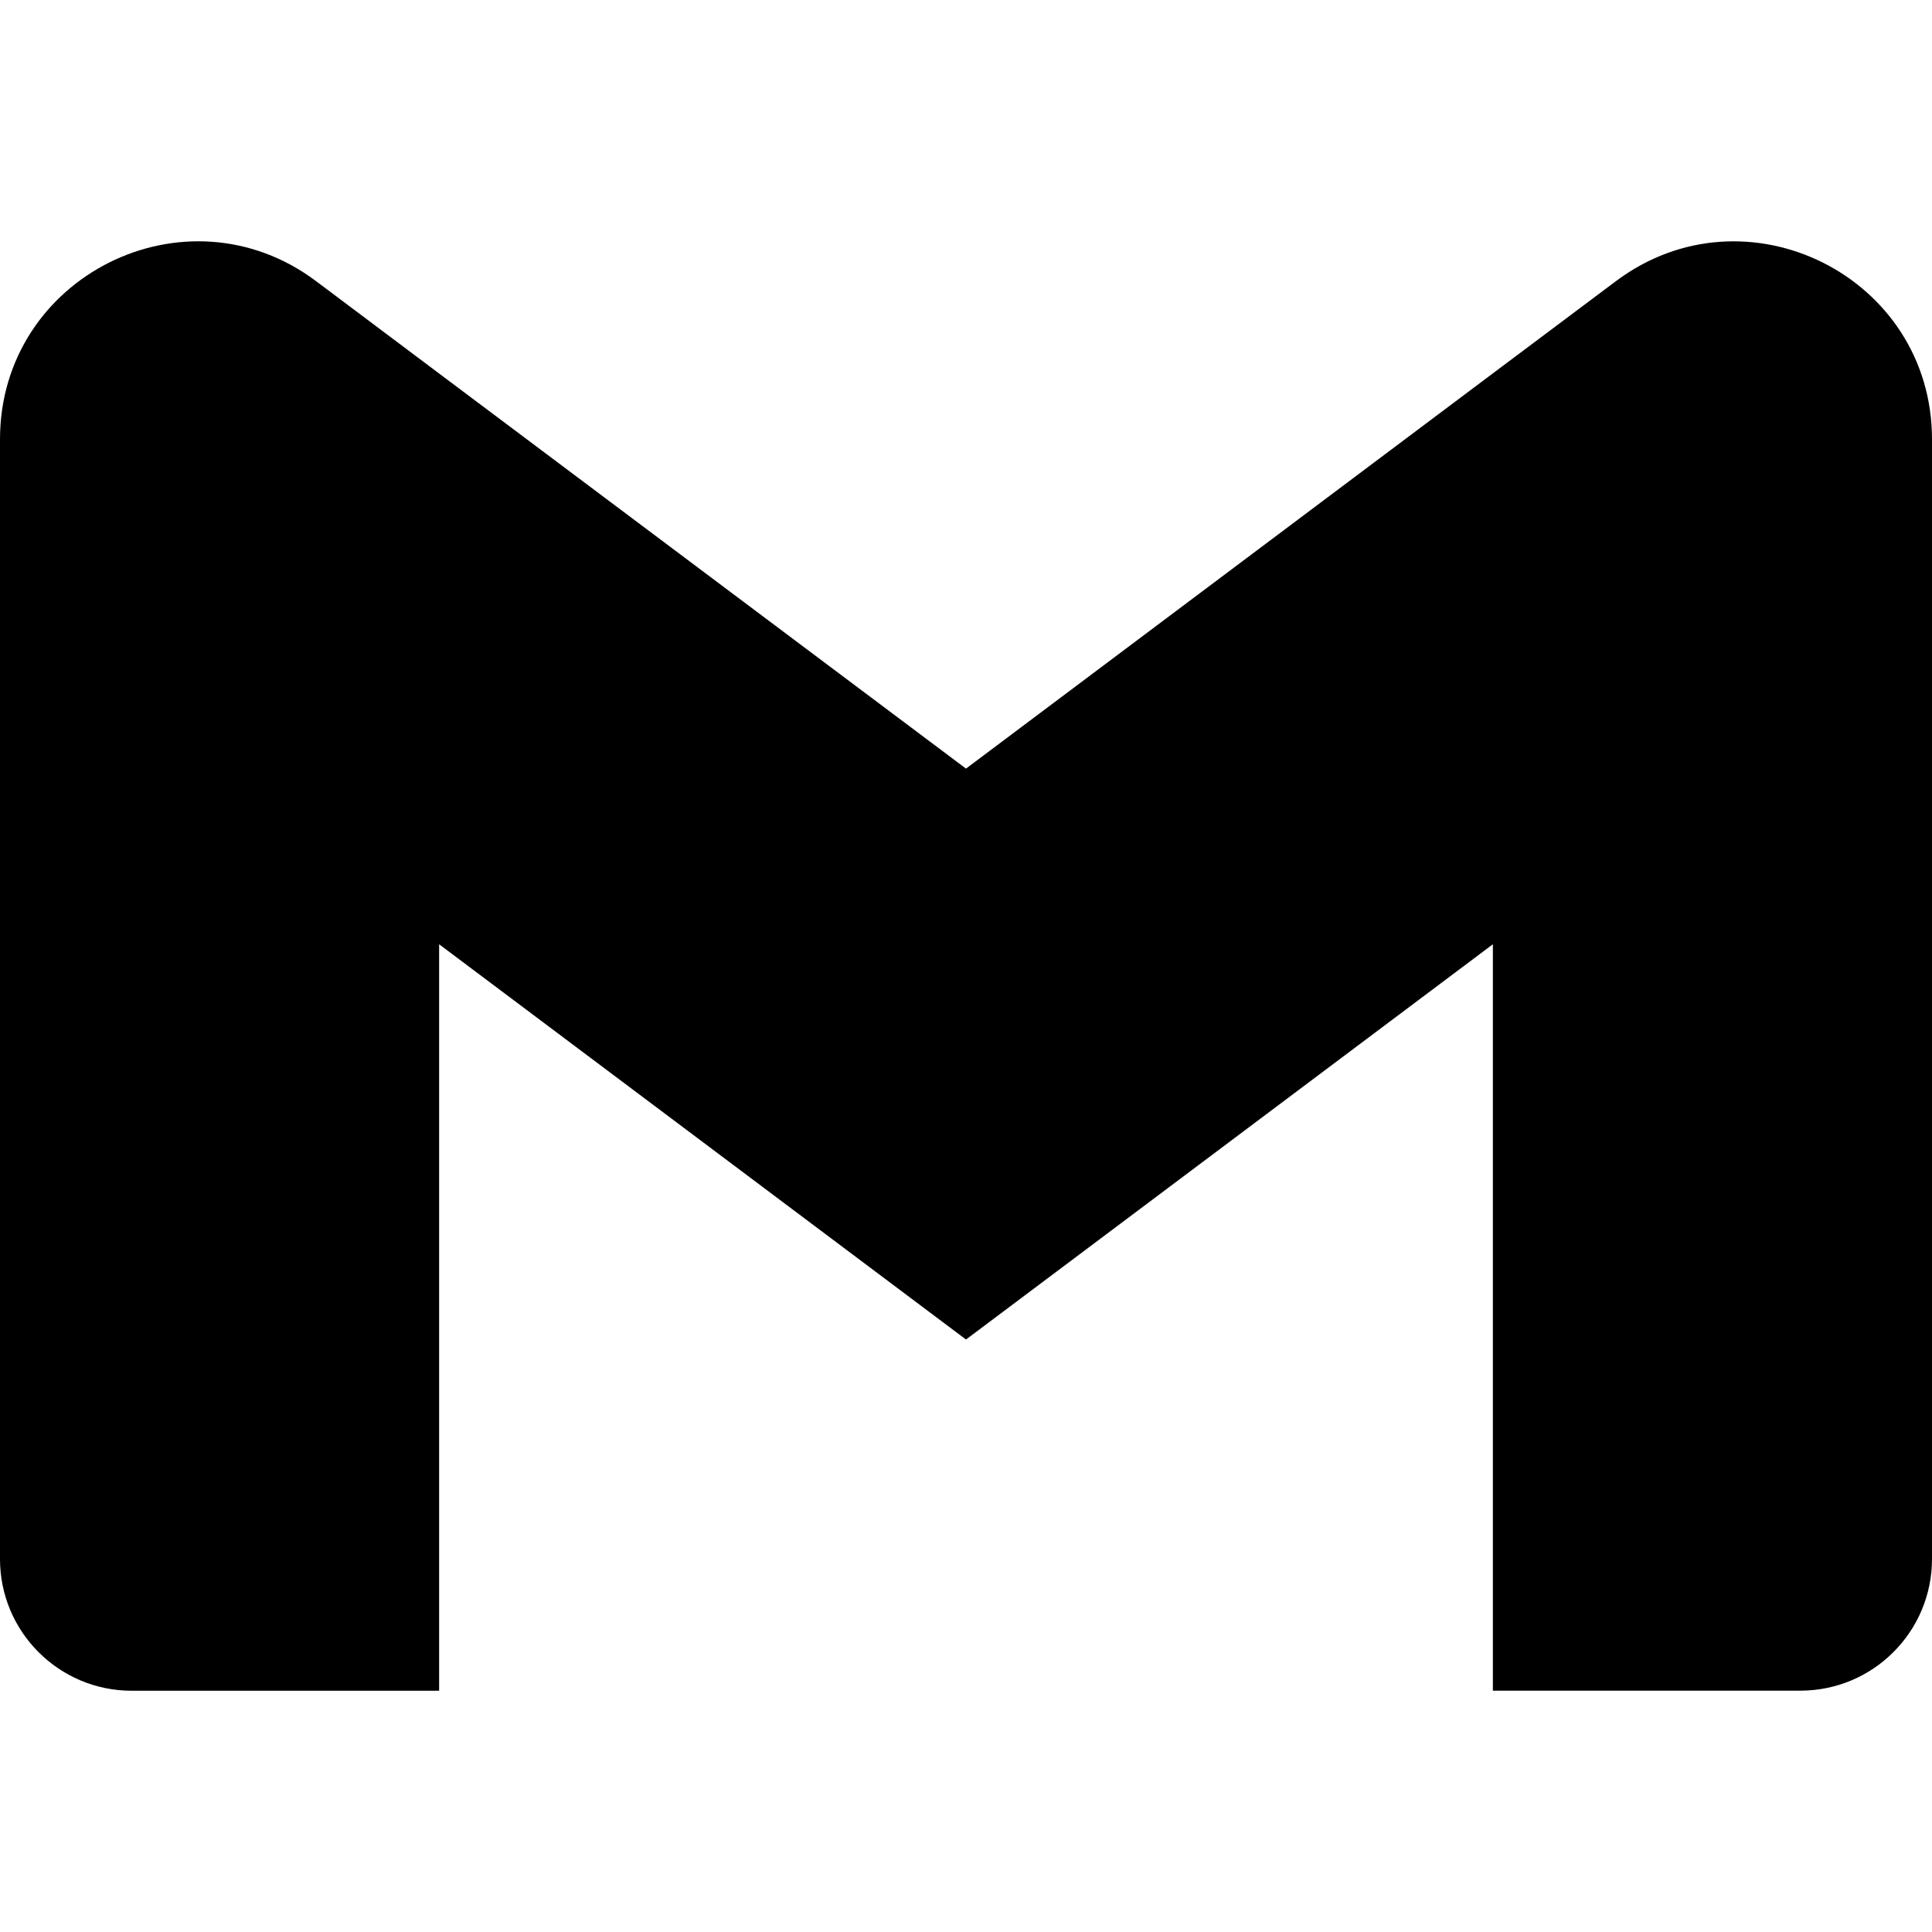
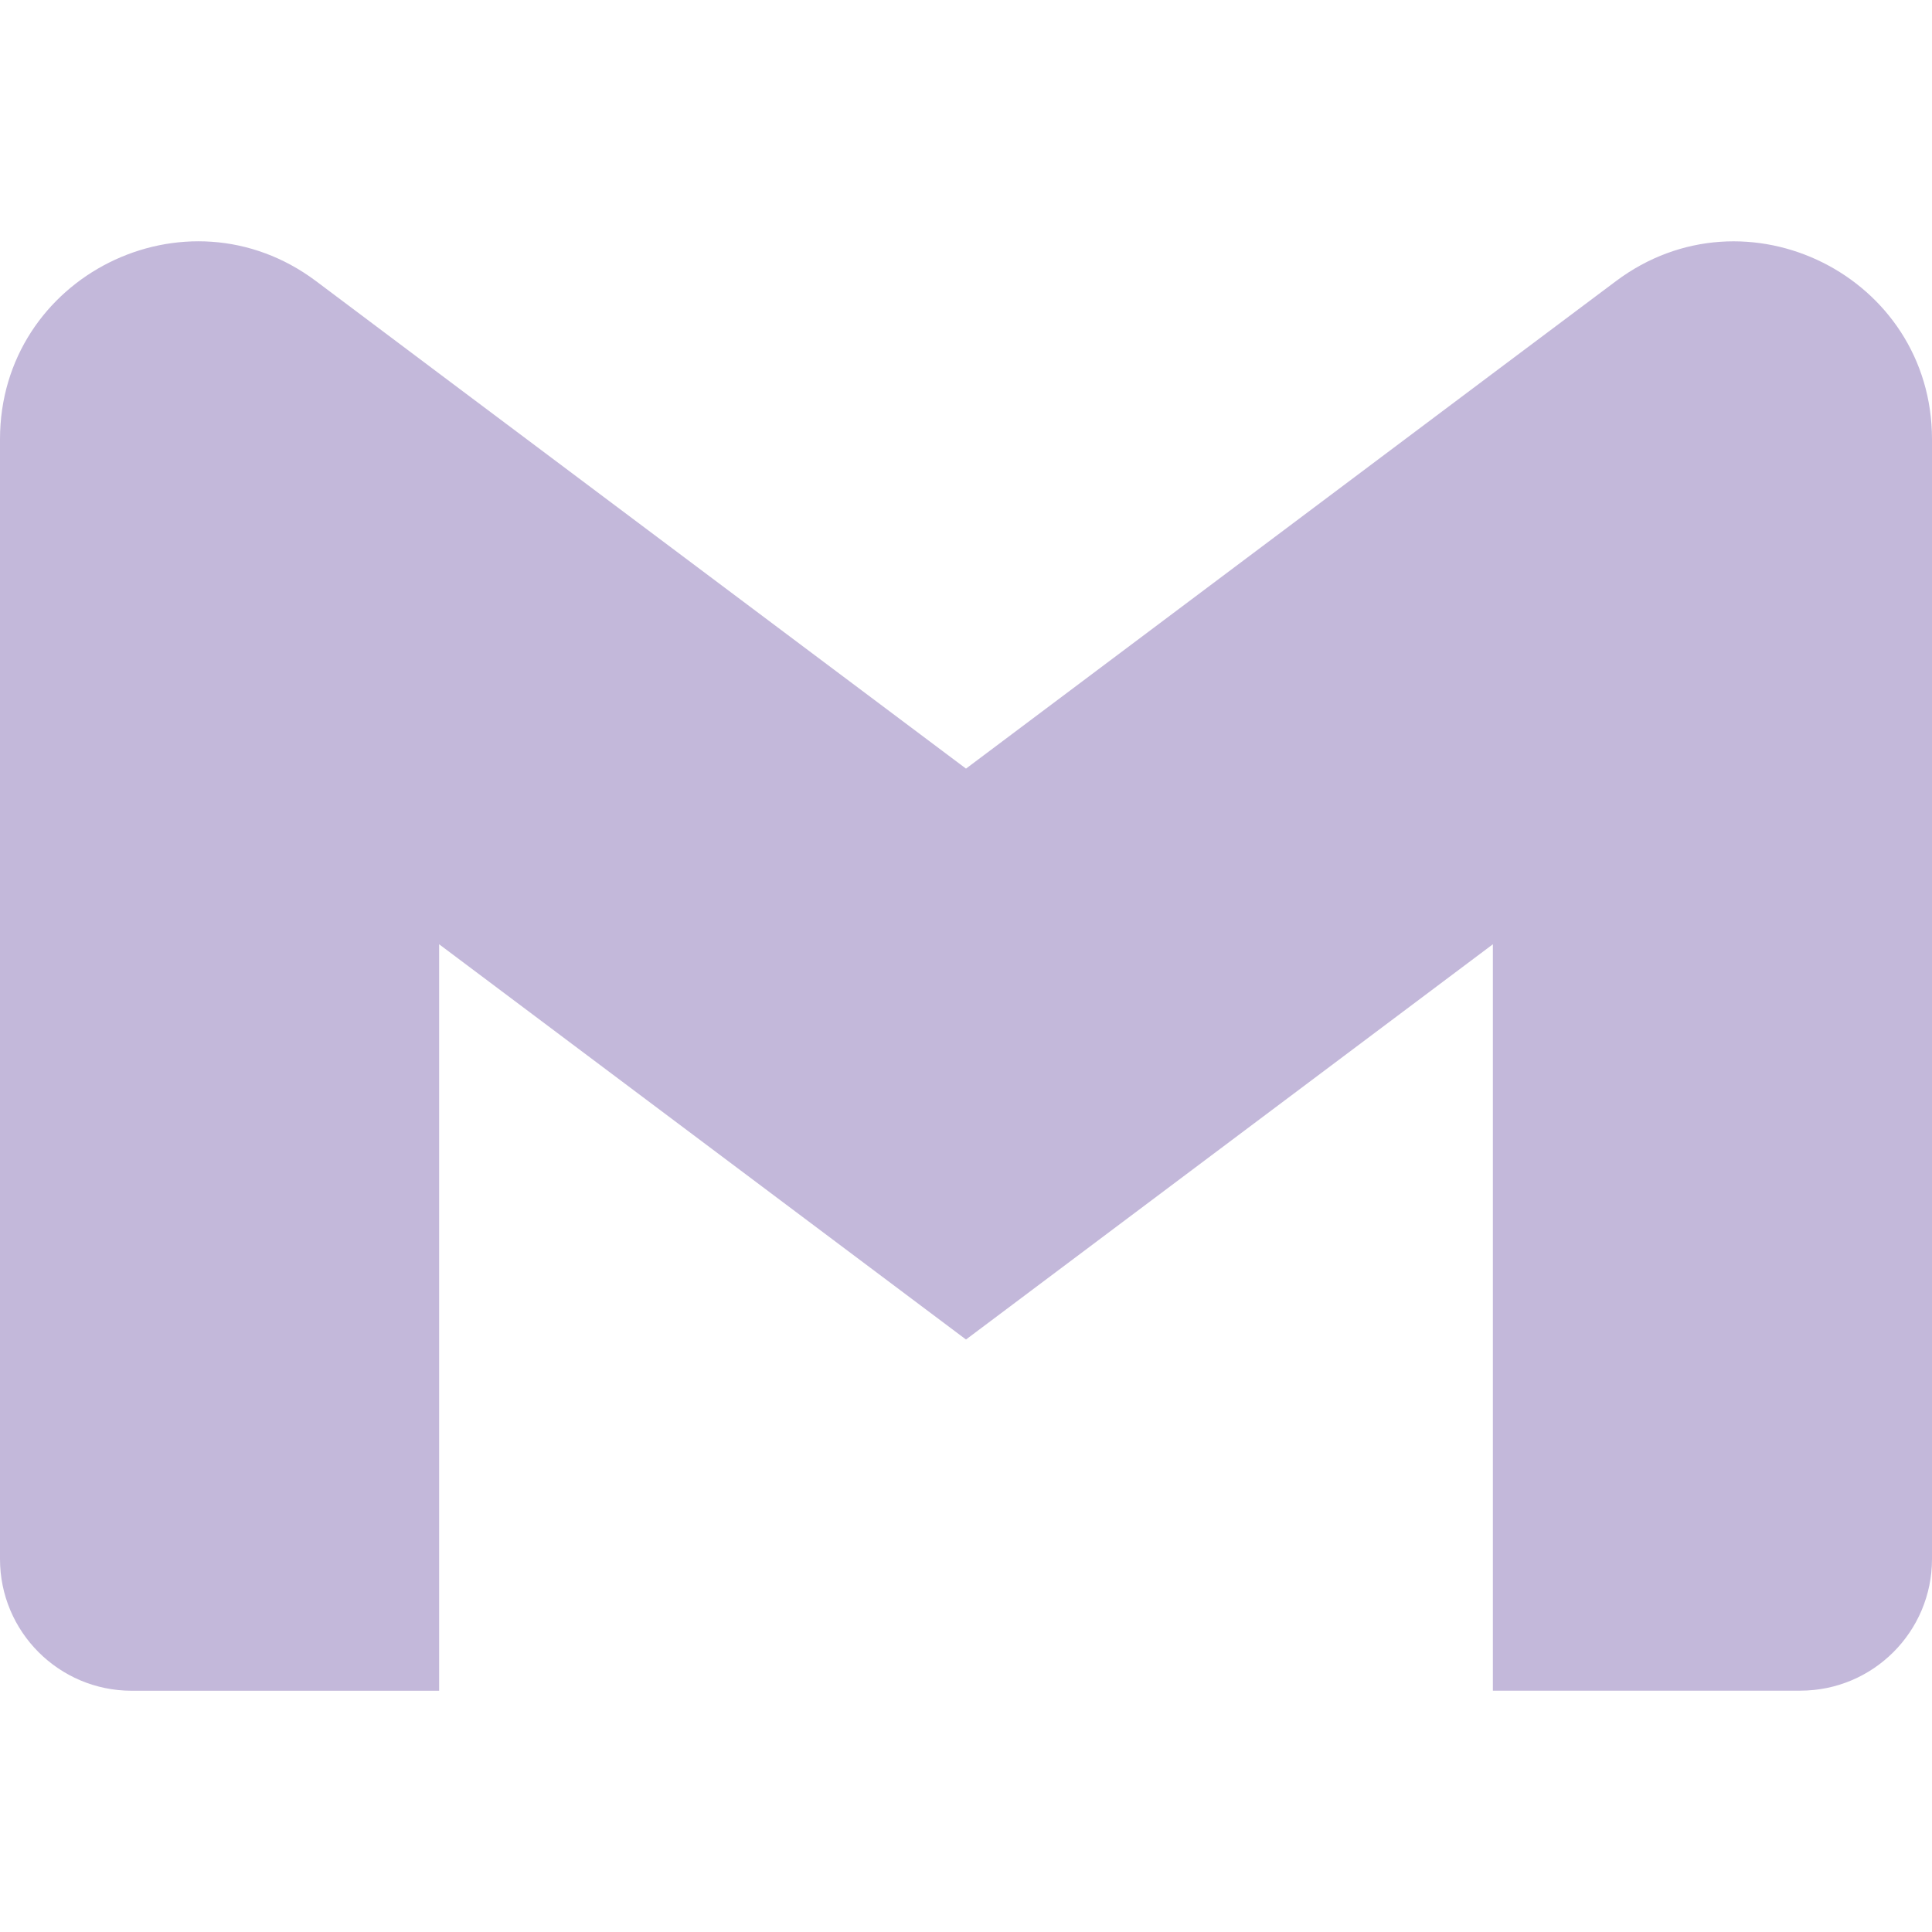
<svg xmlns="http://www.w3.org/2000/svg" role="img" viewBox="0 0 24 24">
-   <path d="M24 5.457v13.909c0 .904-.732 1.636-1.636 1.636h-3.819V11.73L12 16.64l-6.545-4.91v9.273H1.636A1.636 1.636 0 0 1 0 19.366V5.457c0-2.023 2.309-3.178 3.927-1.964L5.455 4.64 12 9.548l6.545-4.91 1.528-1.145C21.69 2.28 24 3.434 24 5.457z" />
+   <path fill="rgb(195,184,218)" d="M24 5.457v13.909c0 .904-.732 1.636-1.636 1.636h-3.819V11.73L12 16.64l-6.545-4.91v9.273H1.636A1.636 1.636 0 0 1 0 19.366V5.457c0-2.023 2.309-3.178 3.927-1.964L5.455 4.64 12 9.548l6.545-4.91 1.528-1.145C21.69 2.28 24 3.434 24 5.457z" />
</svg>
